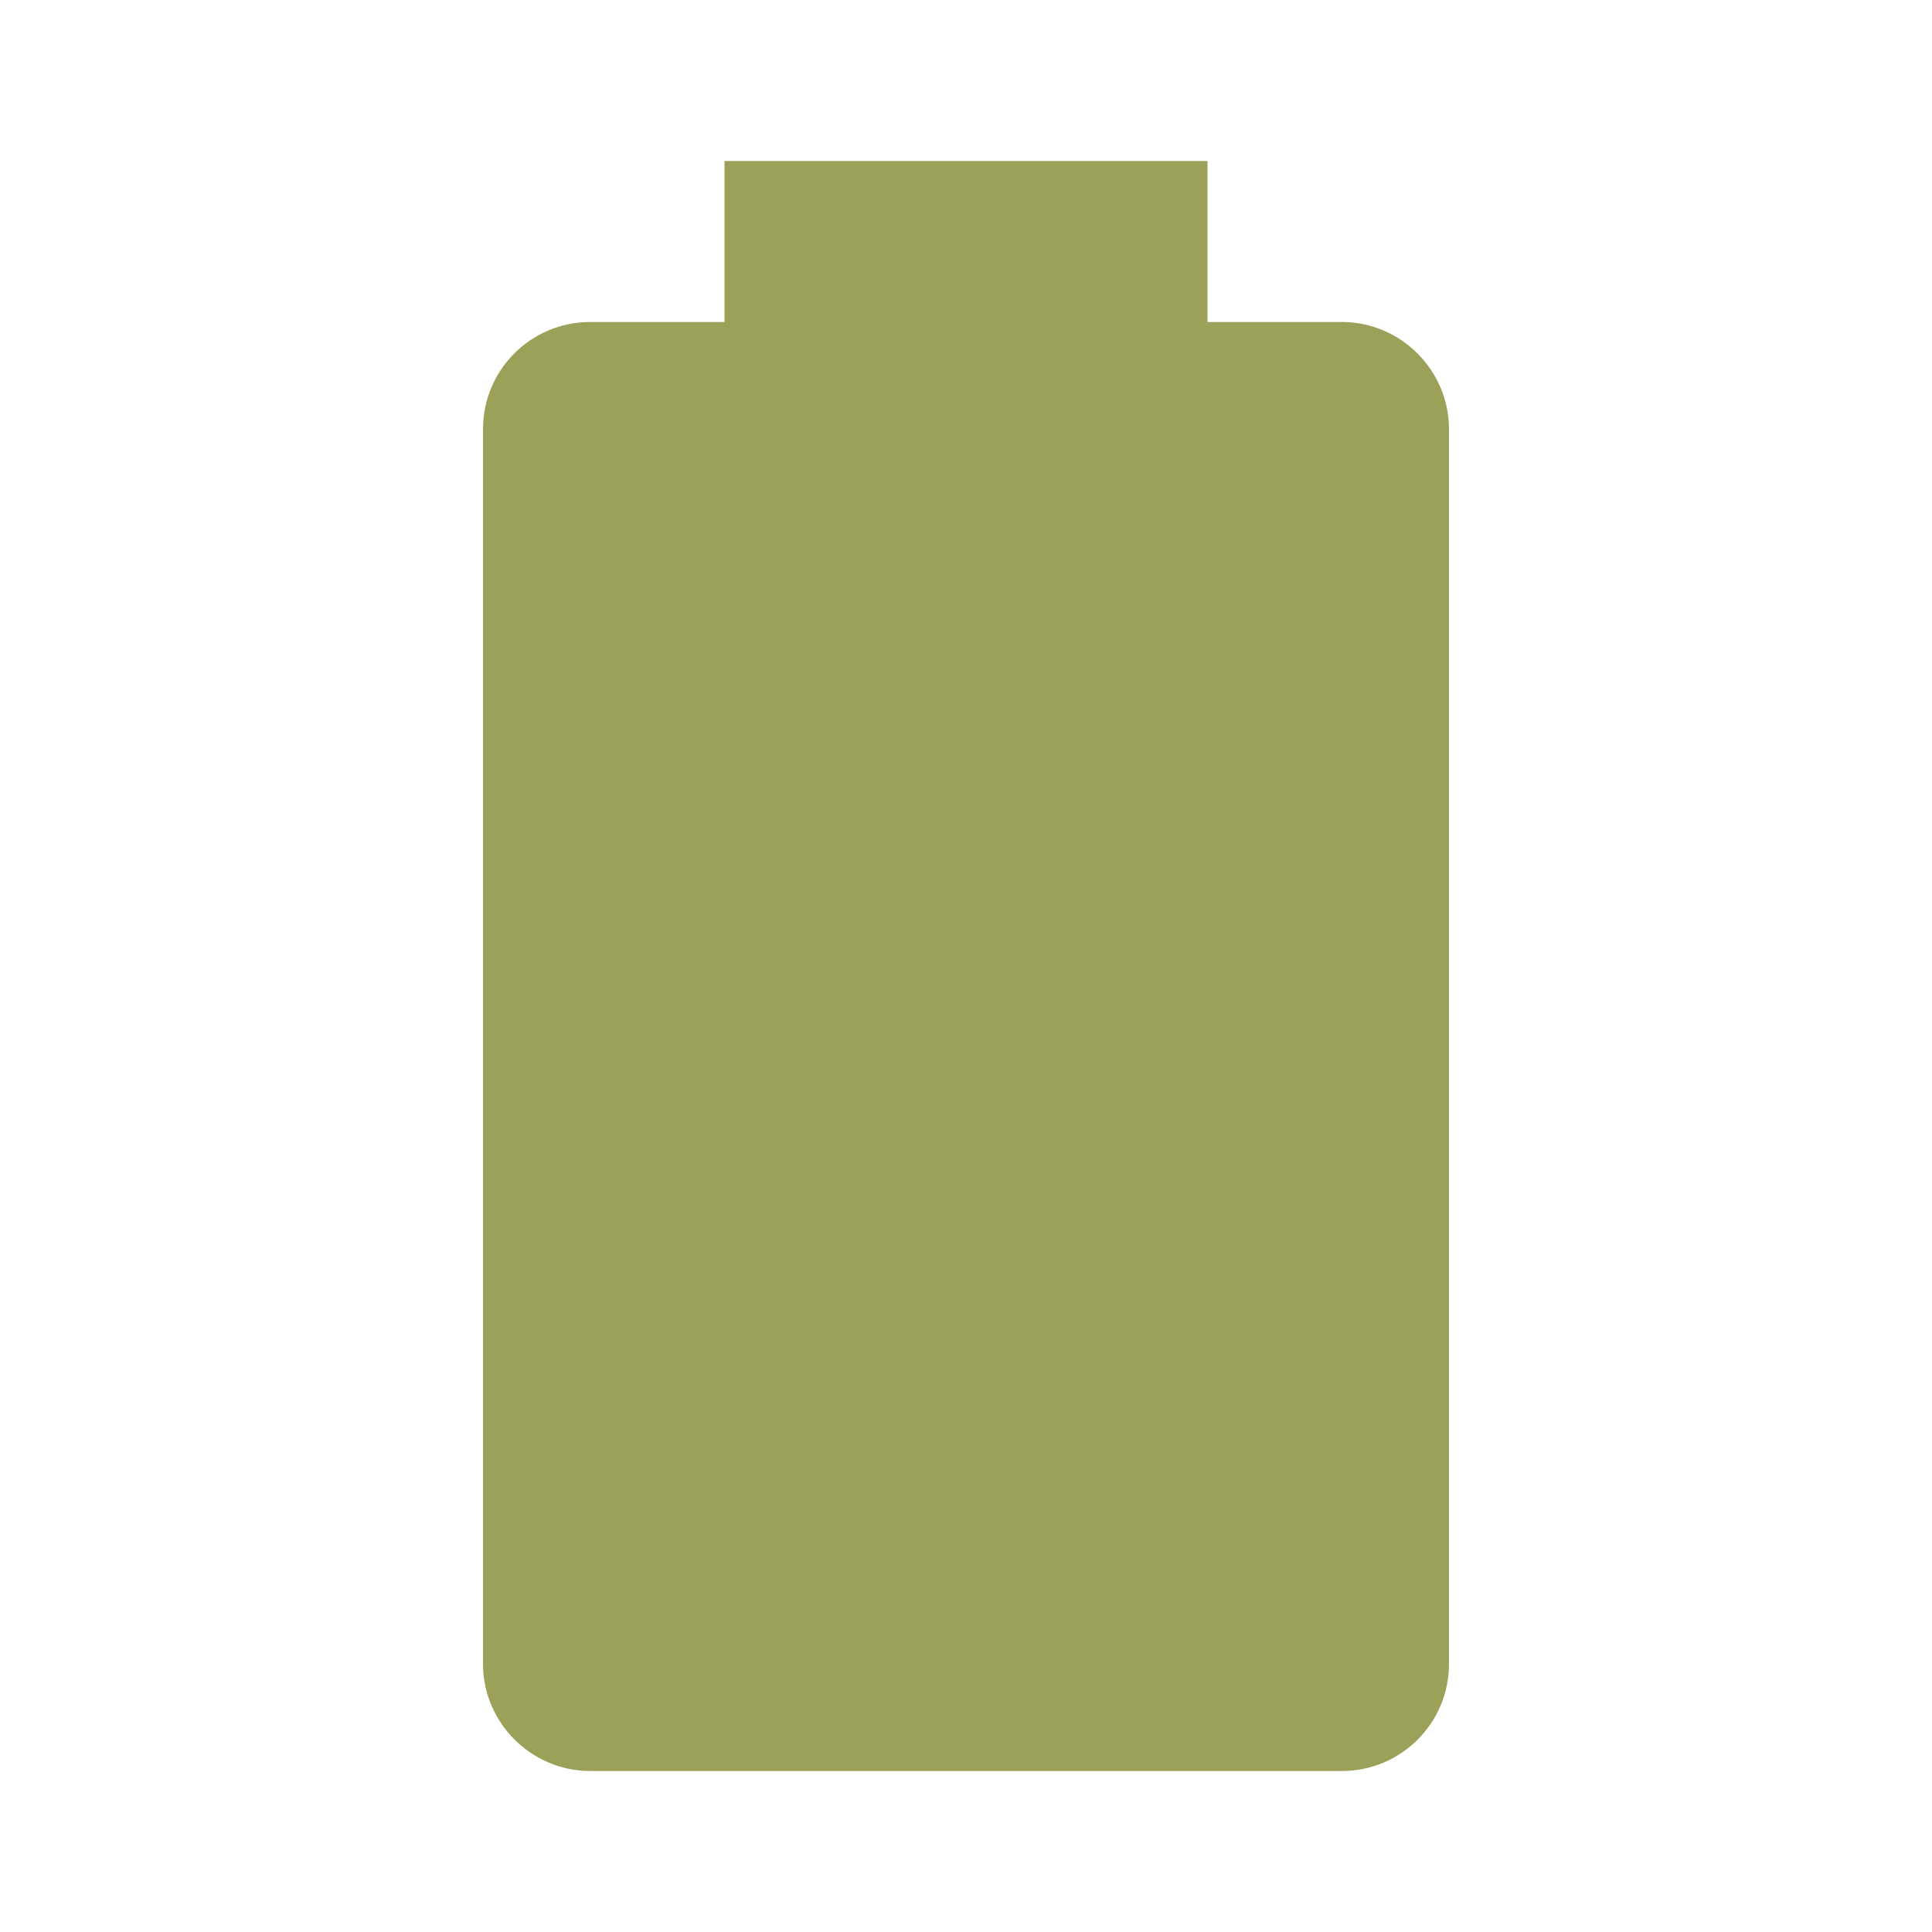
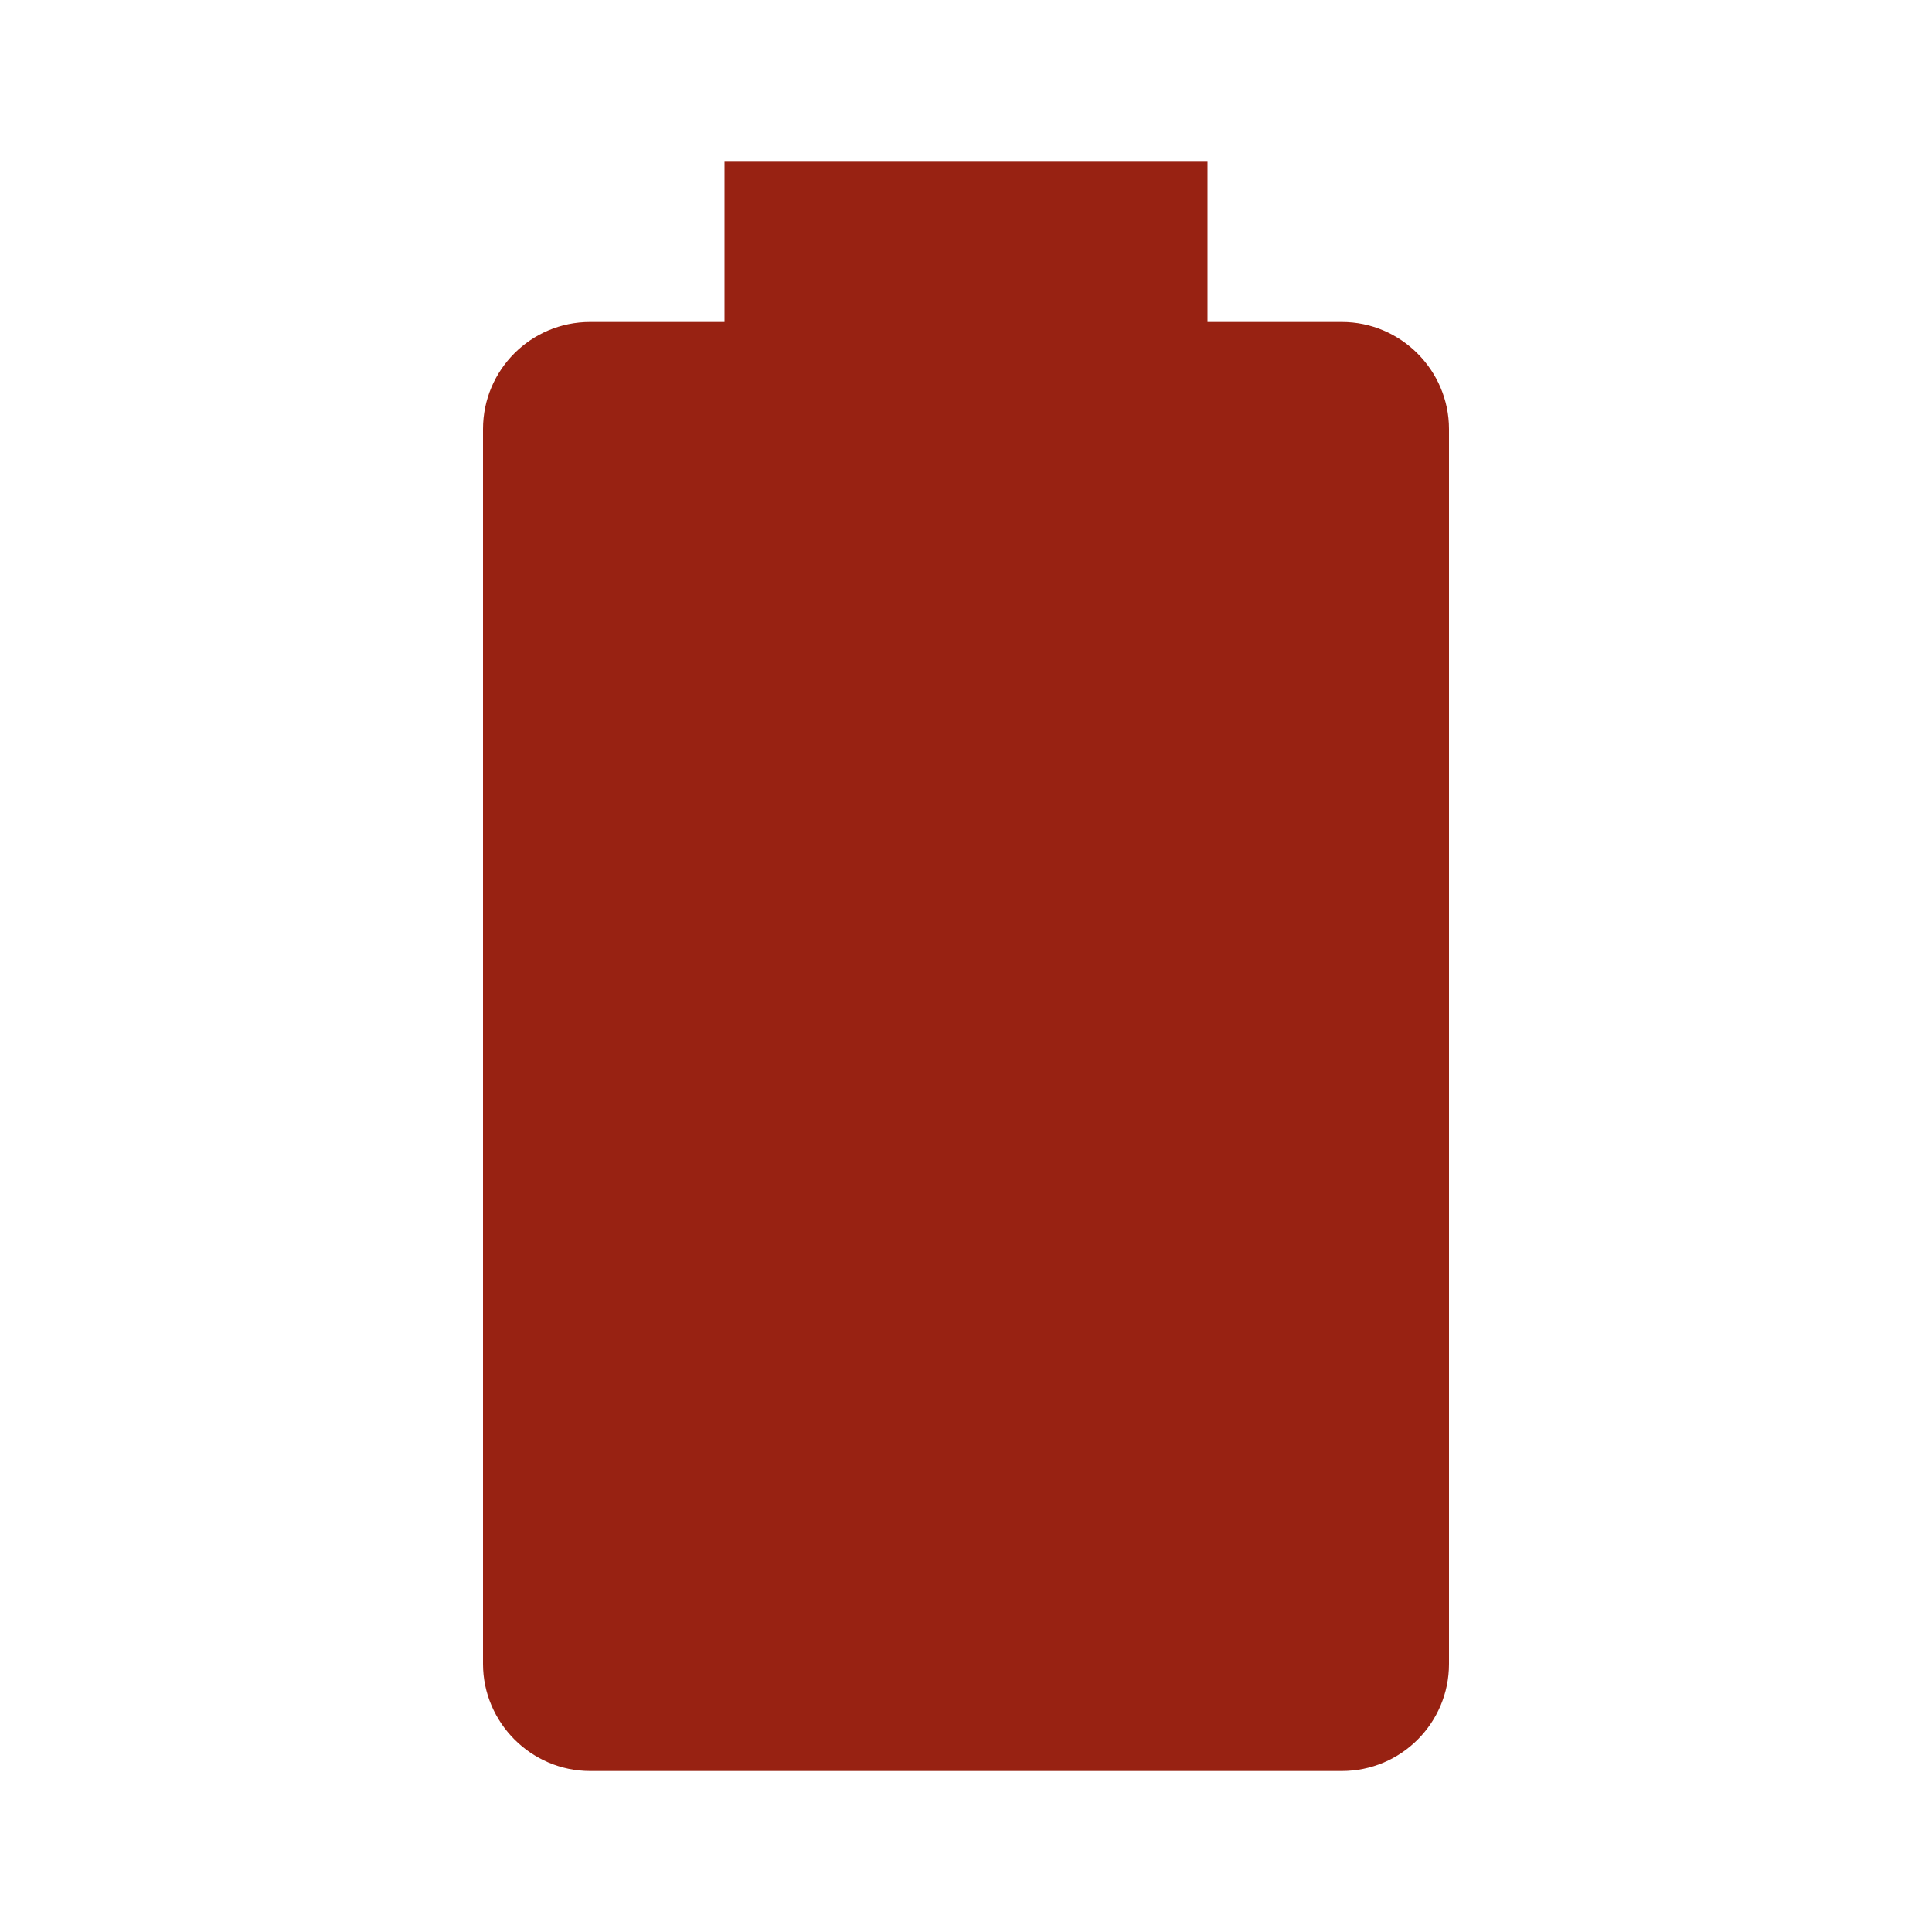
<svg xmlns="http://www.w3.org/2000/svg" viewBox="0 0 24 24">
-   <path d="M16.67,4H15V2H9V4H7.33A1.33,1.33 0 0,0 6,5.33V20.67C6,21.4 6.6,22 7.33,22H16.67A1.33,1.33 0 0,0 18,20.67V5.33C18,4.6 17.4,4 16.67,4Z" fill="#9CA159" />
+   <path d="M16.67,4H15V2H9V4H7.33A1.33,1.33 0 0,0 6,5.33V20.67C6,21.4 6.6,22 7.33,22H16.67A1.33,1.33 0 0,0 18,20.67V5.33C18,4.6 17.4,4 16.67,4Z" fill="#982212" />
</svg>
